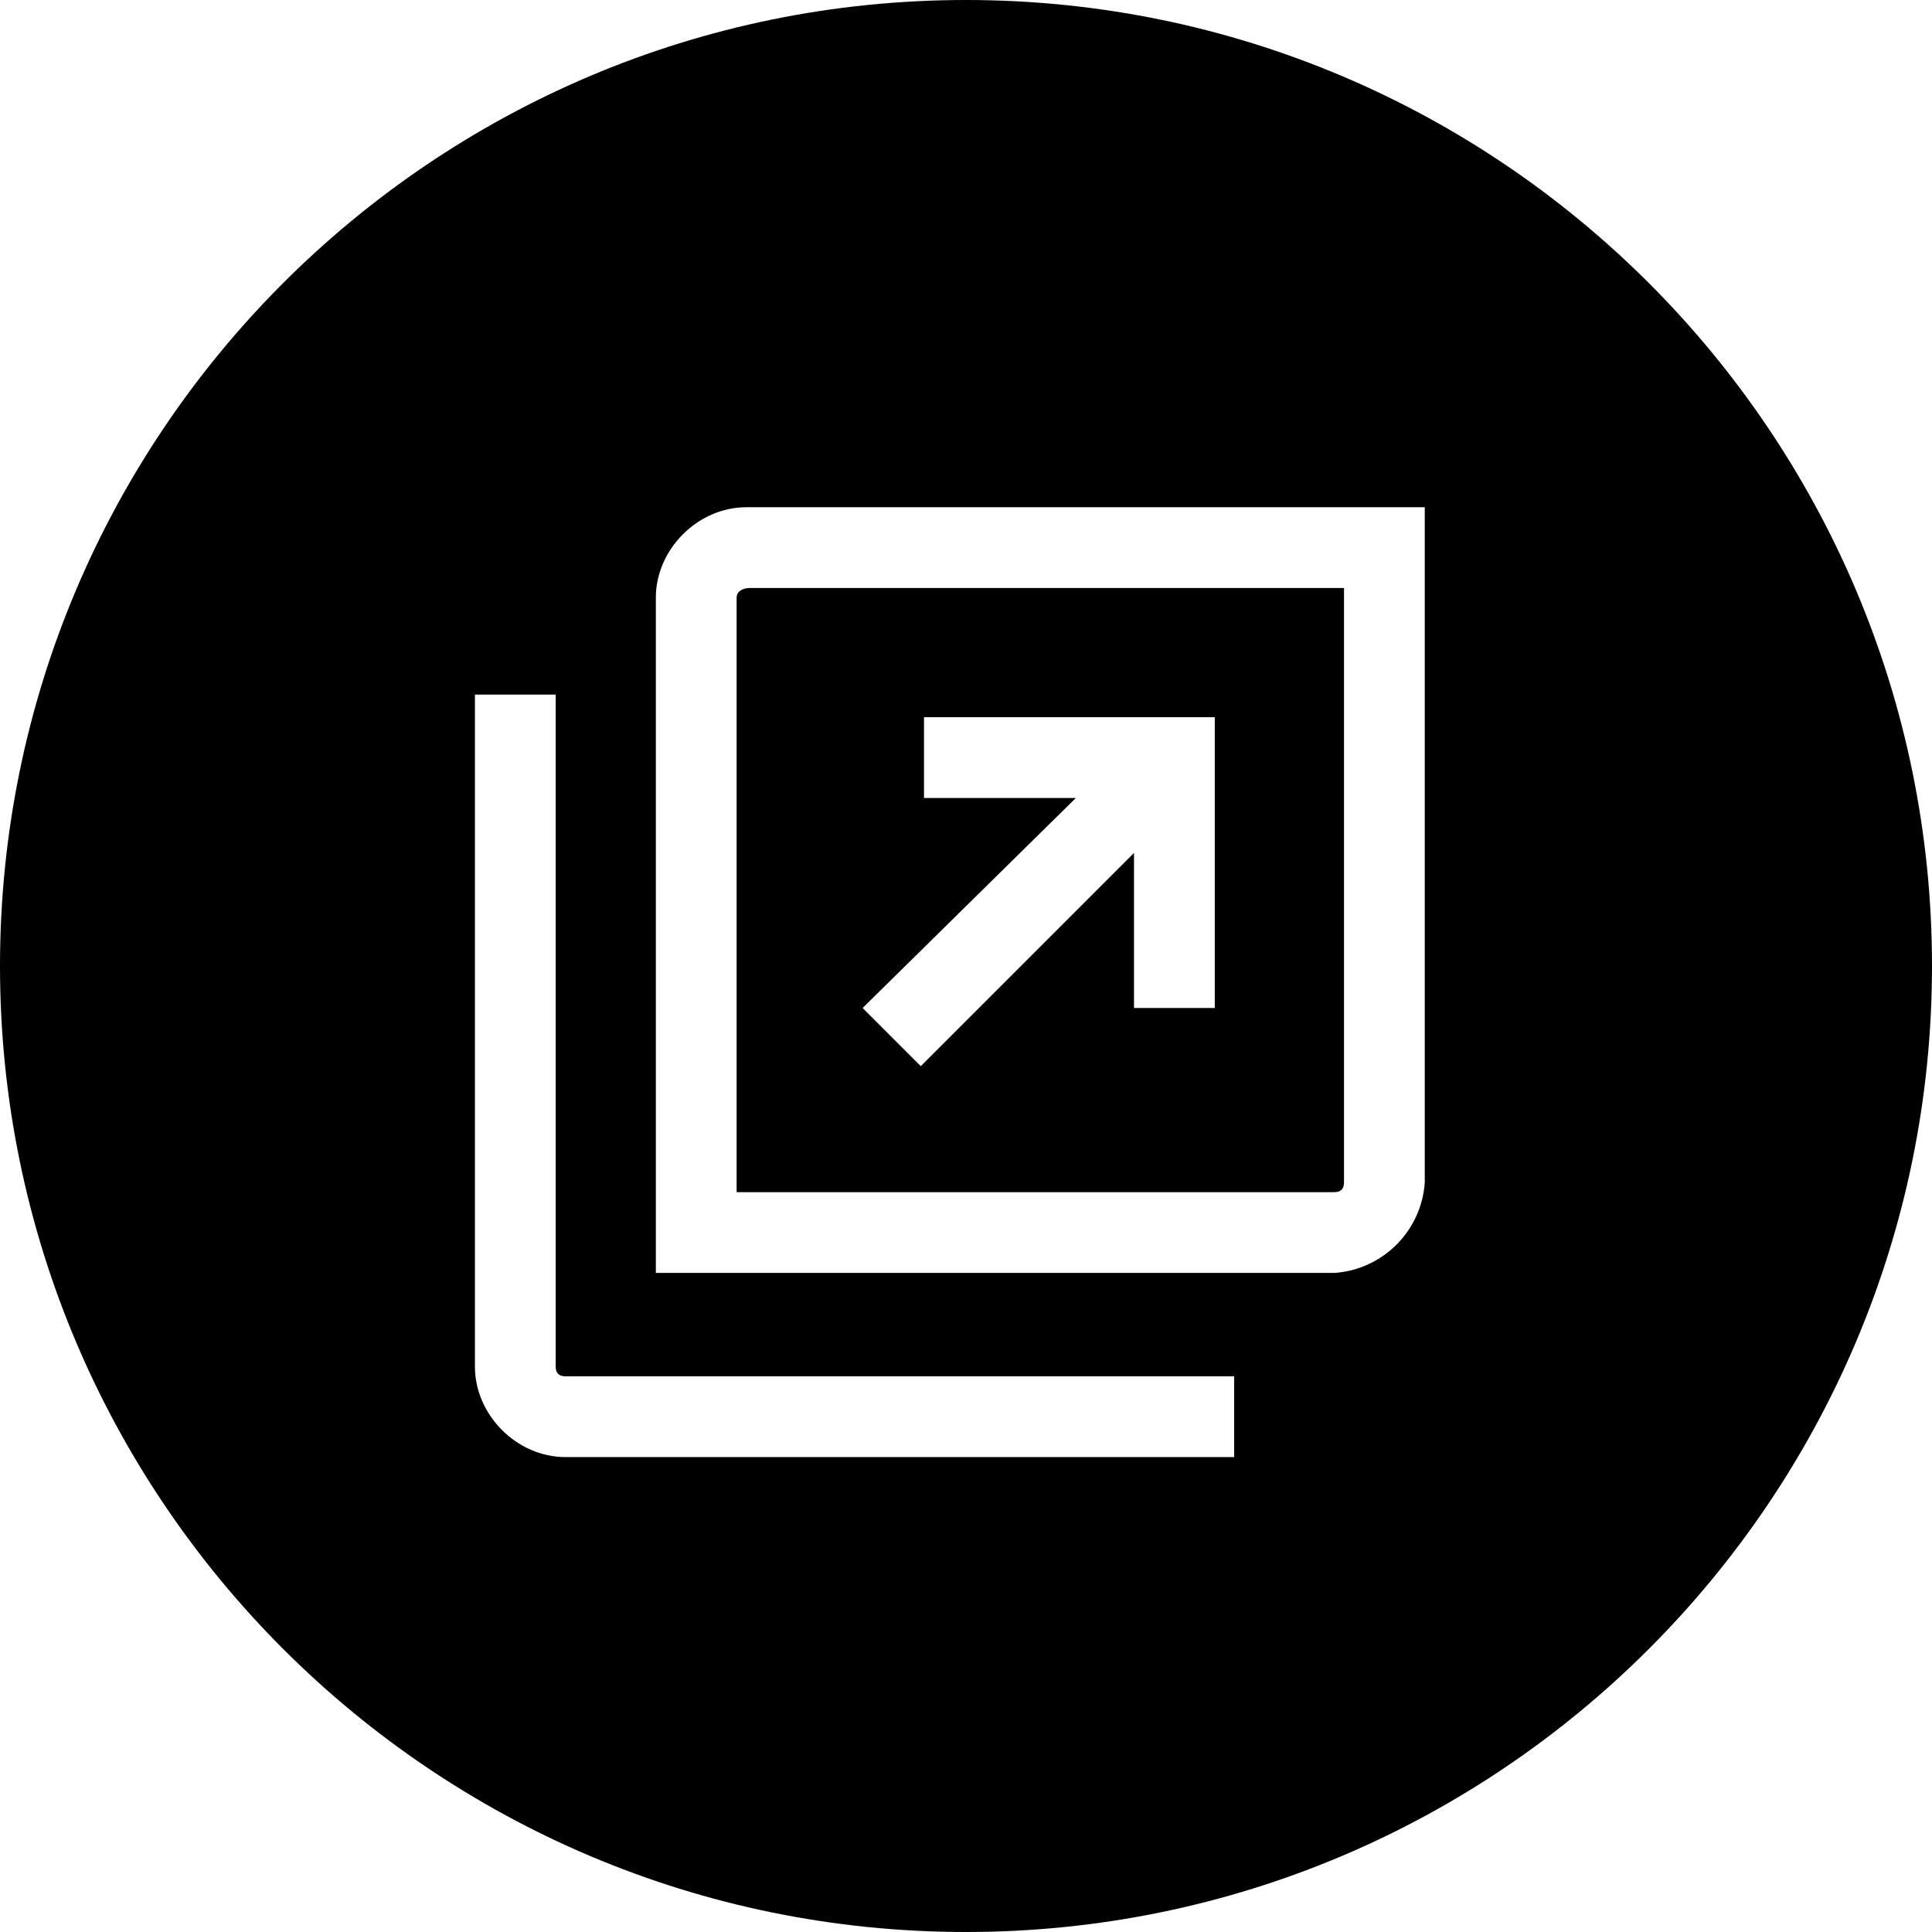
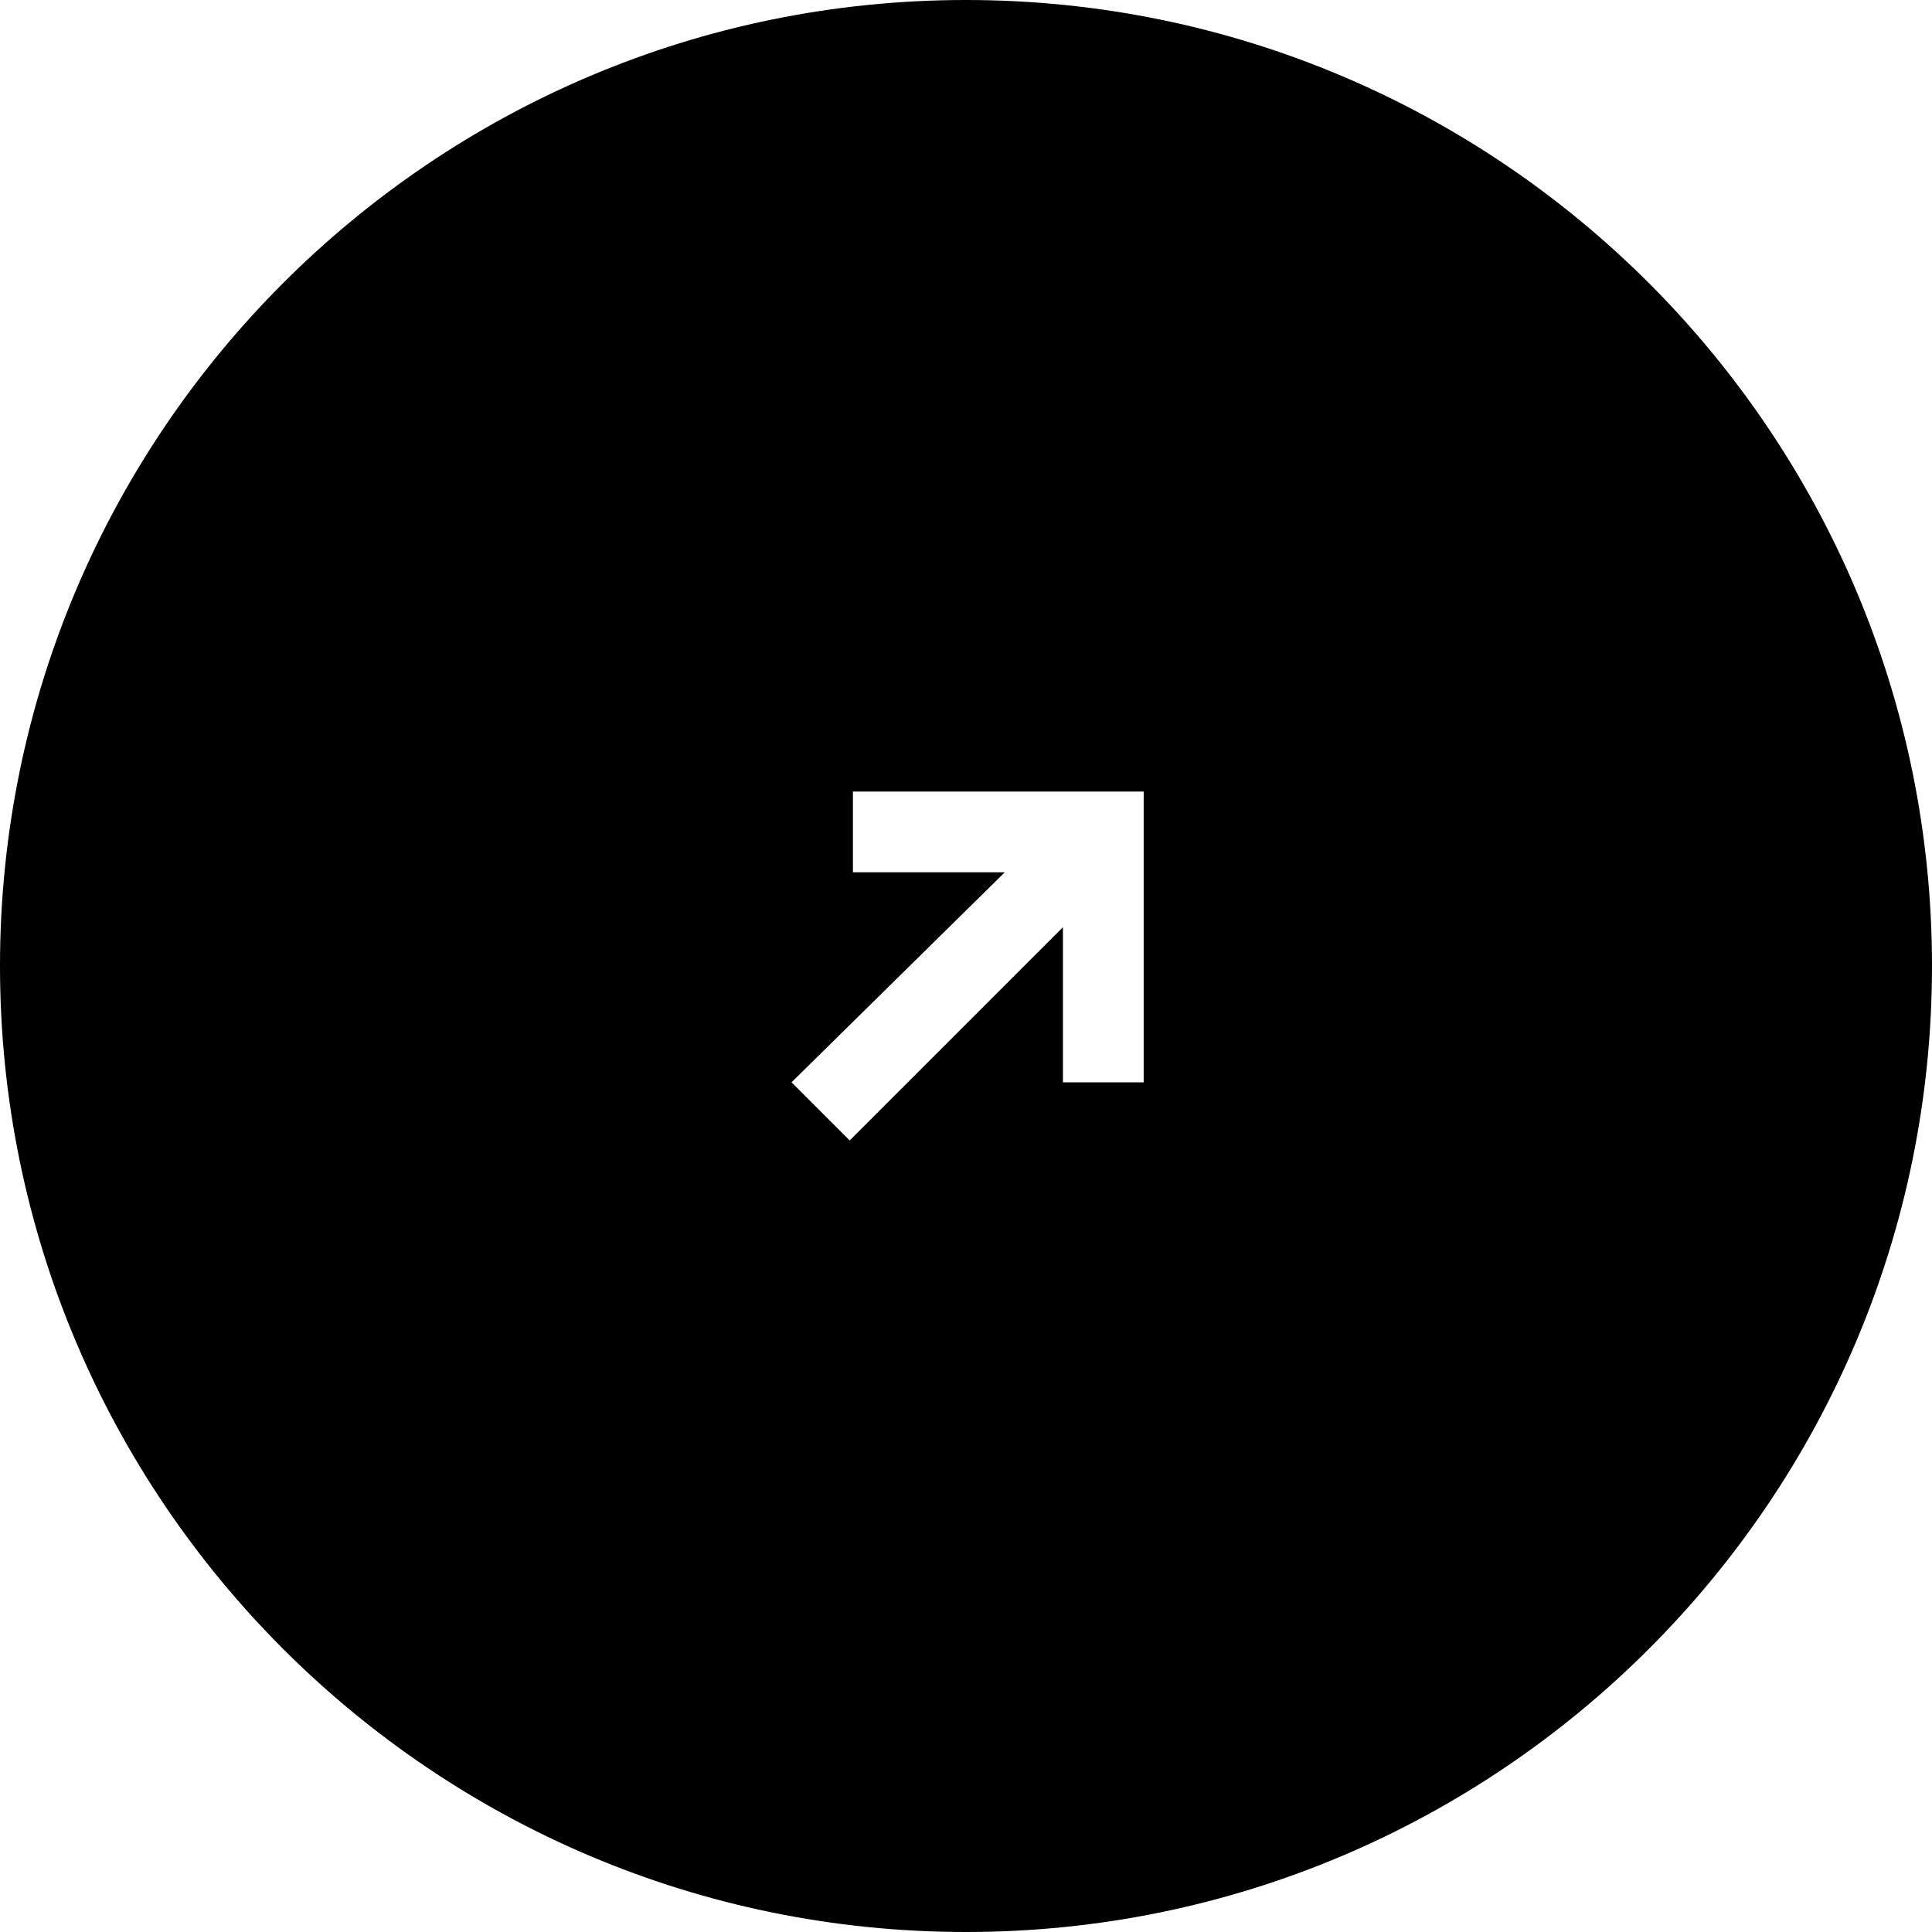
<svg xmlns="http://www.w3.org/2000/svg" x="0px" y="0px" viewBox="0 0 59.8 59.8" style="enable-background:new 0 0 59.8 59.8;" xml:space="preserve">
-   <path d="M29.9,0C13.4,0,0,13.4,0,29.9s13.4,29.9,29.9,29.9s29.9-13.4,29.9-29.9S46.4,0,29.9,0C29.9,0,29.9,0,29.9,0z M38.2,45.1  H17.5c-1.5,0-2.8-1.3-2.8-2.8V21.5h2.5v20.8c0,0.2,0.1,0.3,0.3,0.3h20.7V45.1z M44.1,36.6c-0.1,1.5-1.3,2.7-2.8,2.8h-21V18.5  c0-1.5,1.3-2.8,2.8-2.8c0,0,0.1,0,0.1,0h20.9V36.6z" />
-   <path d="M22.8,18.5v18.4h18.5c0.2,0,0.3-0.1,0.3-0.3V18.2H23.2C23,18.2,22.8,18.3,22.8,18.5z M28.6,24.7v-2.5h9v9h-2.5v-4.8L28.5,33  l-1.8-1.8l6.6-6.5H28.6z" />
+   <path d="M29.9,0C13.4,0,0,13.4,0,29.9c0,16.5,13.4,29.9,29.9,29.9c16.5,0,29.9-13.4,29.9-29.9C59.8,13.4,46.4,0,29.9,0z M35.4,33.5  h-2.5v-4.8l-6.6,6.6l-1.8-1.8l6.6-6.5h-4.7v-2.5h9V33.5z" />
</svg>
